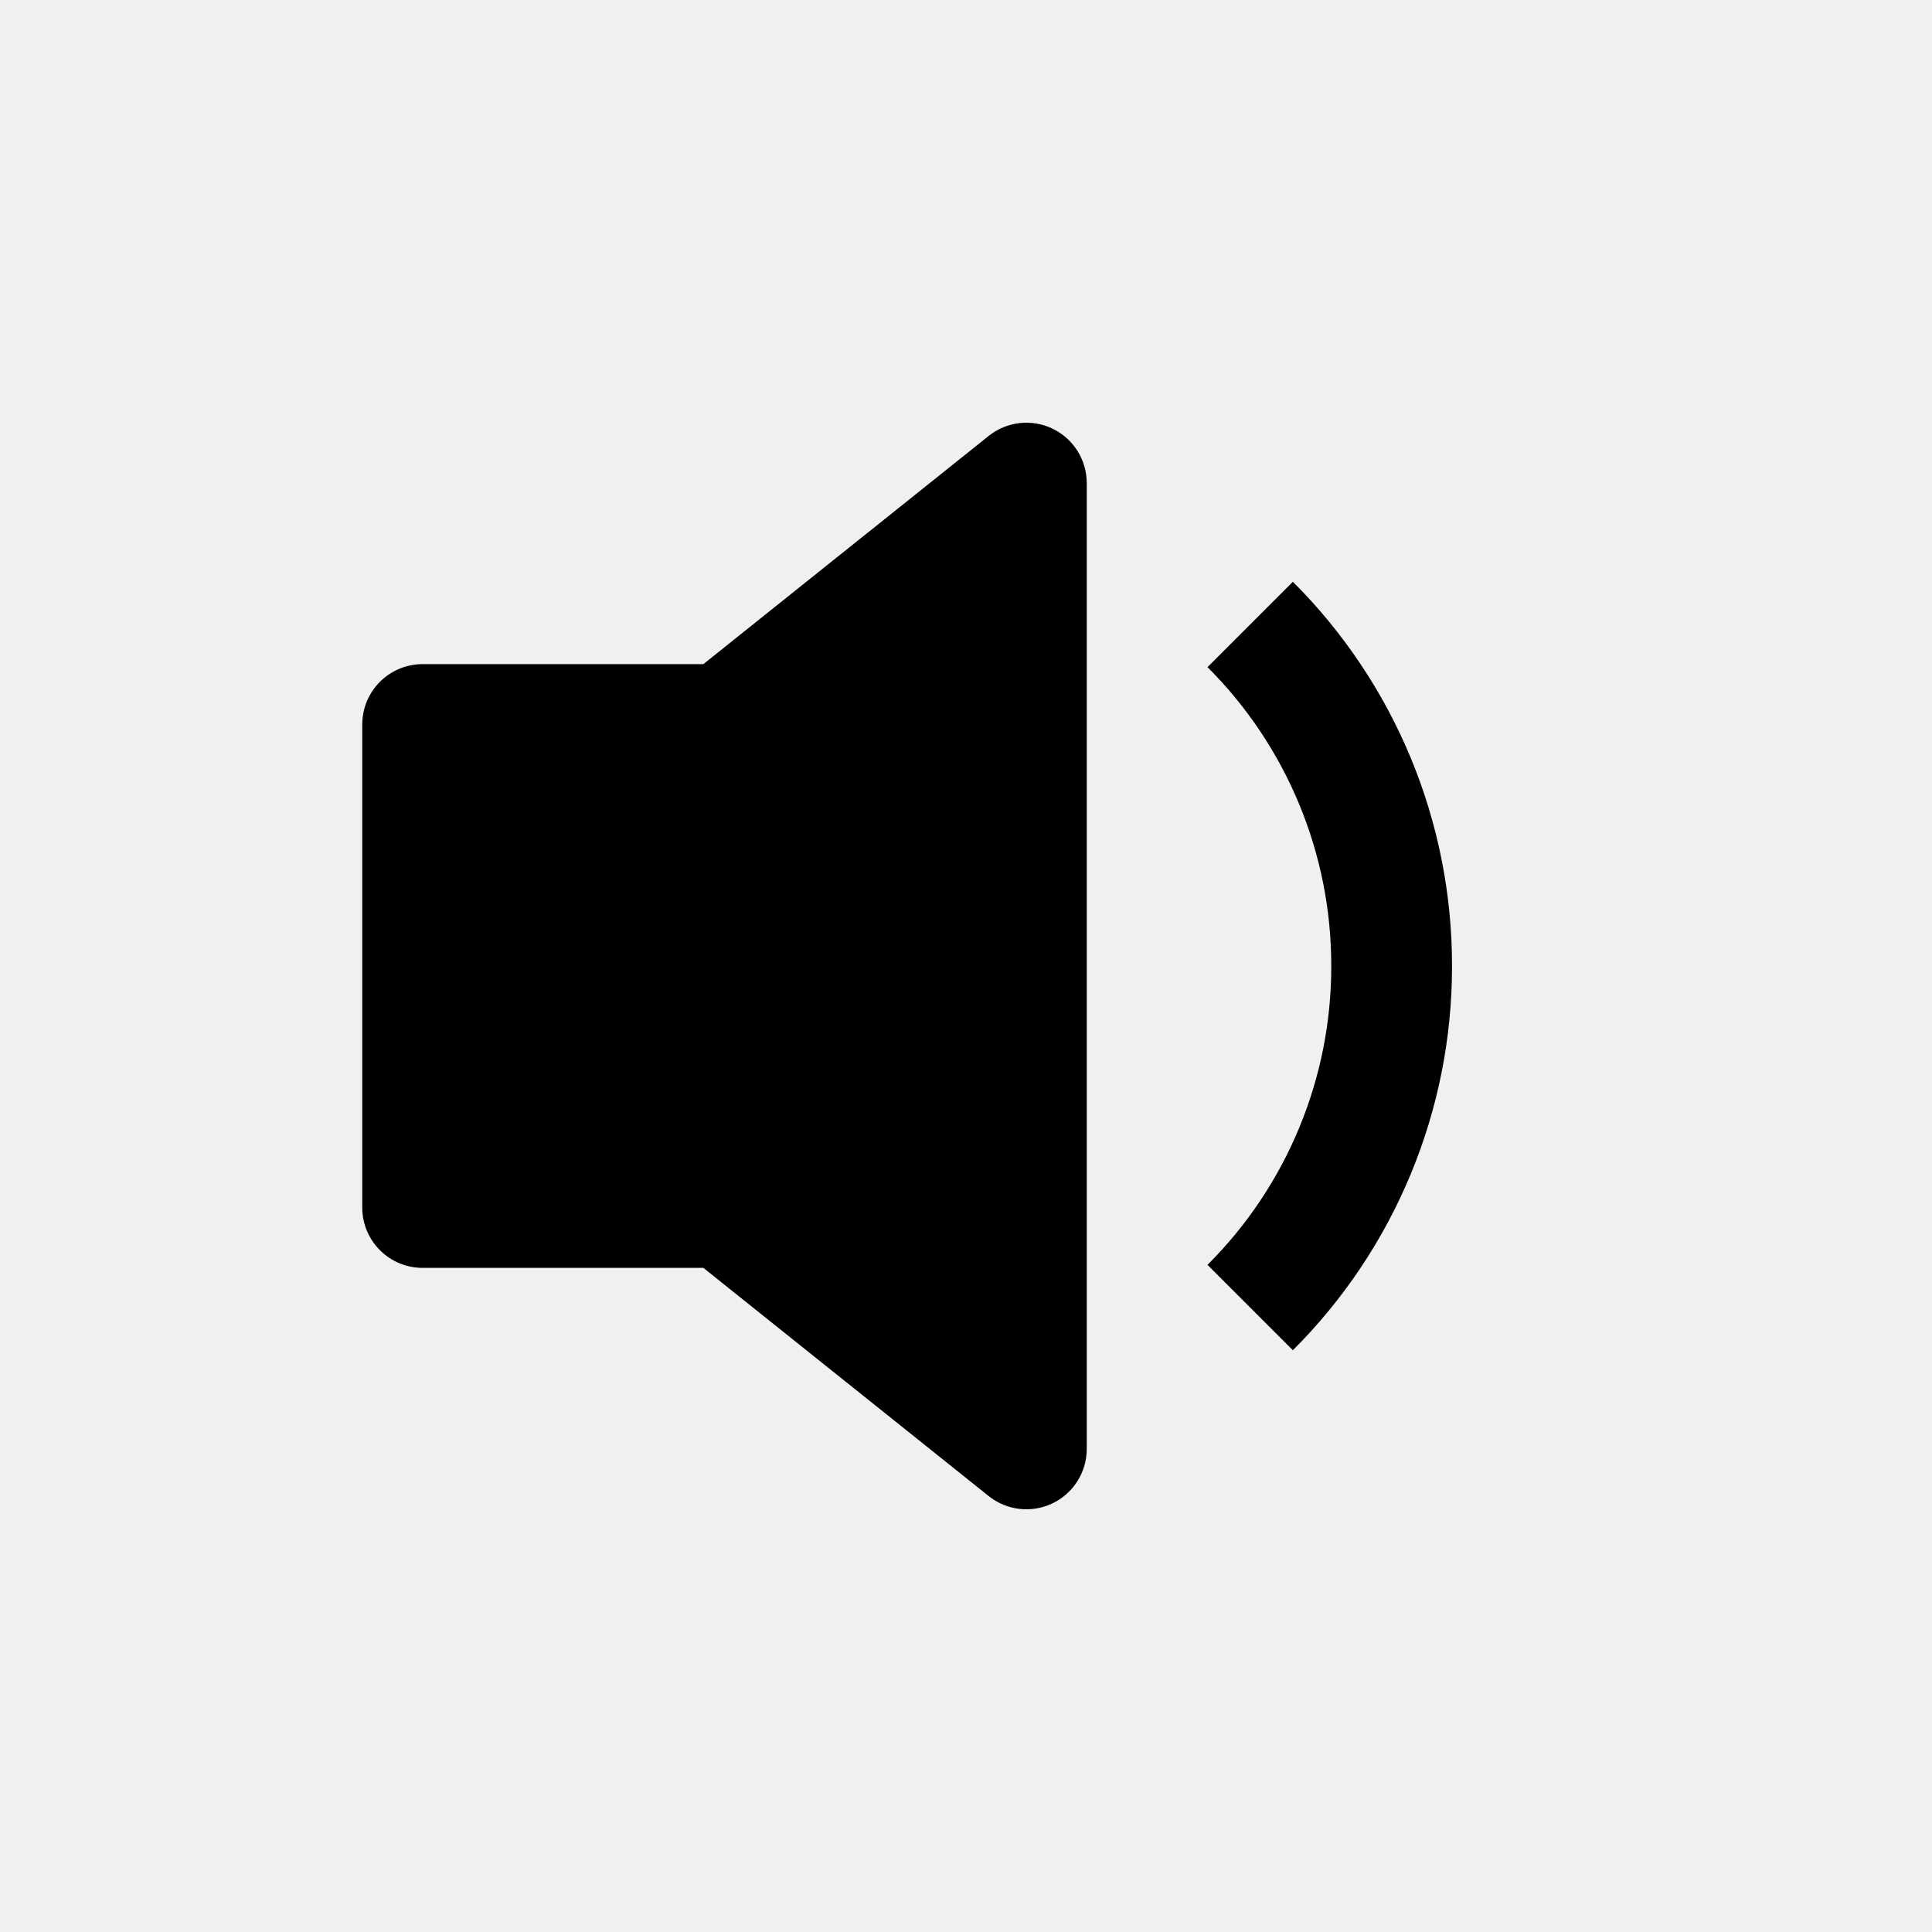
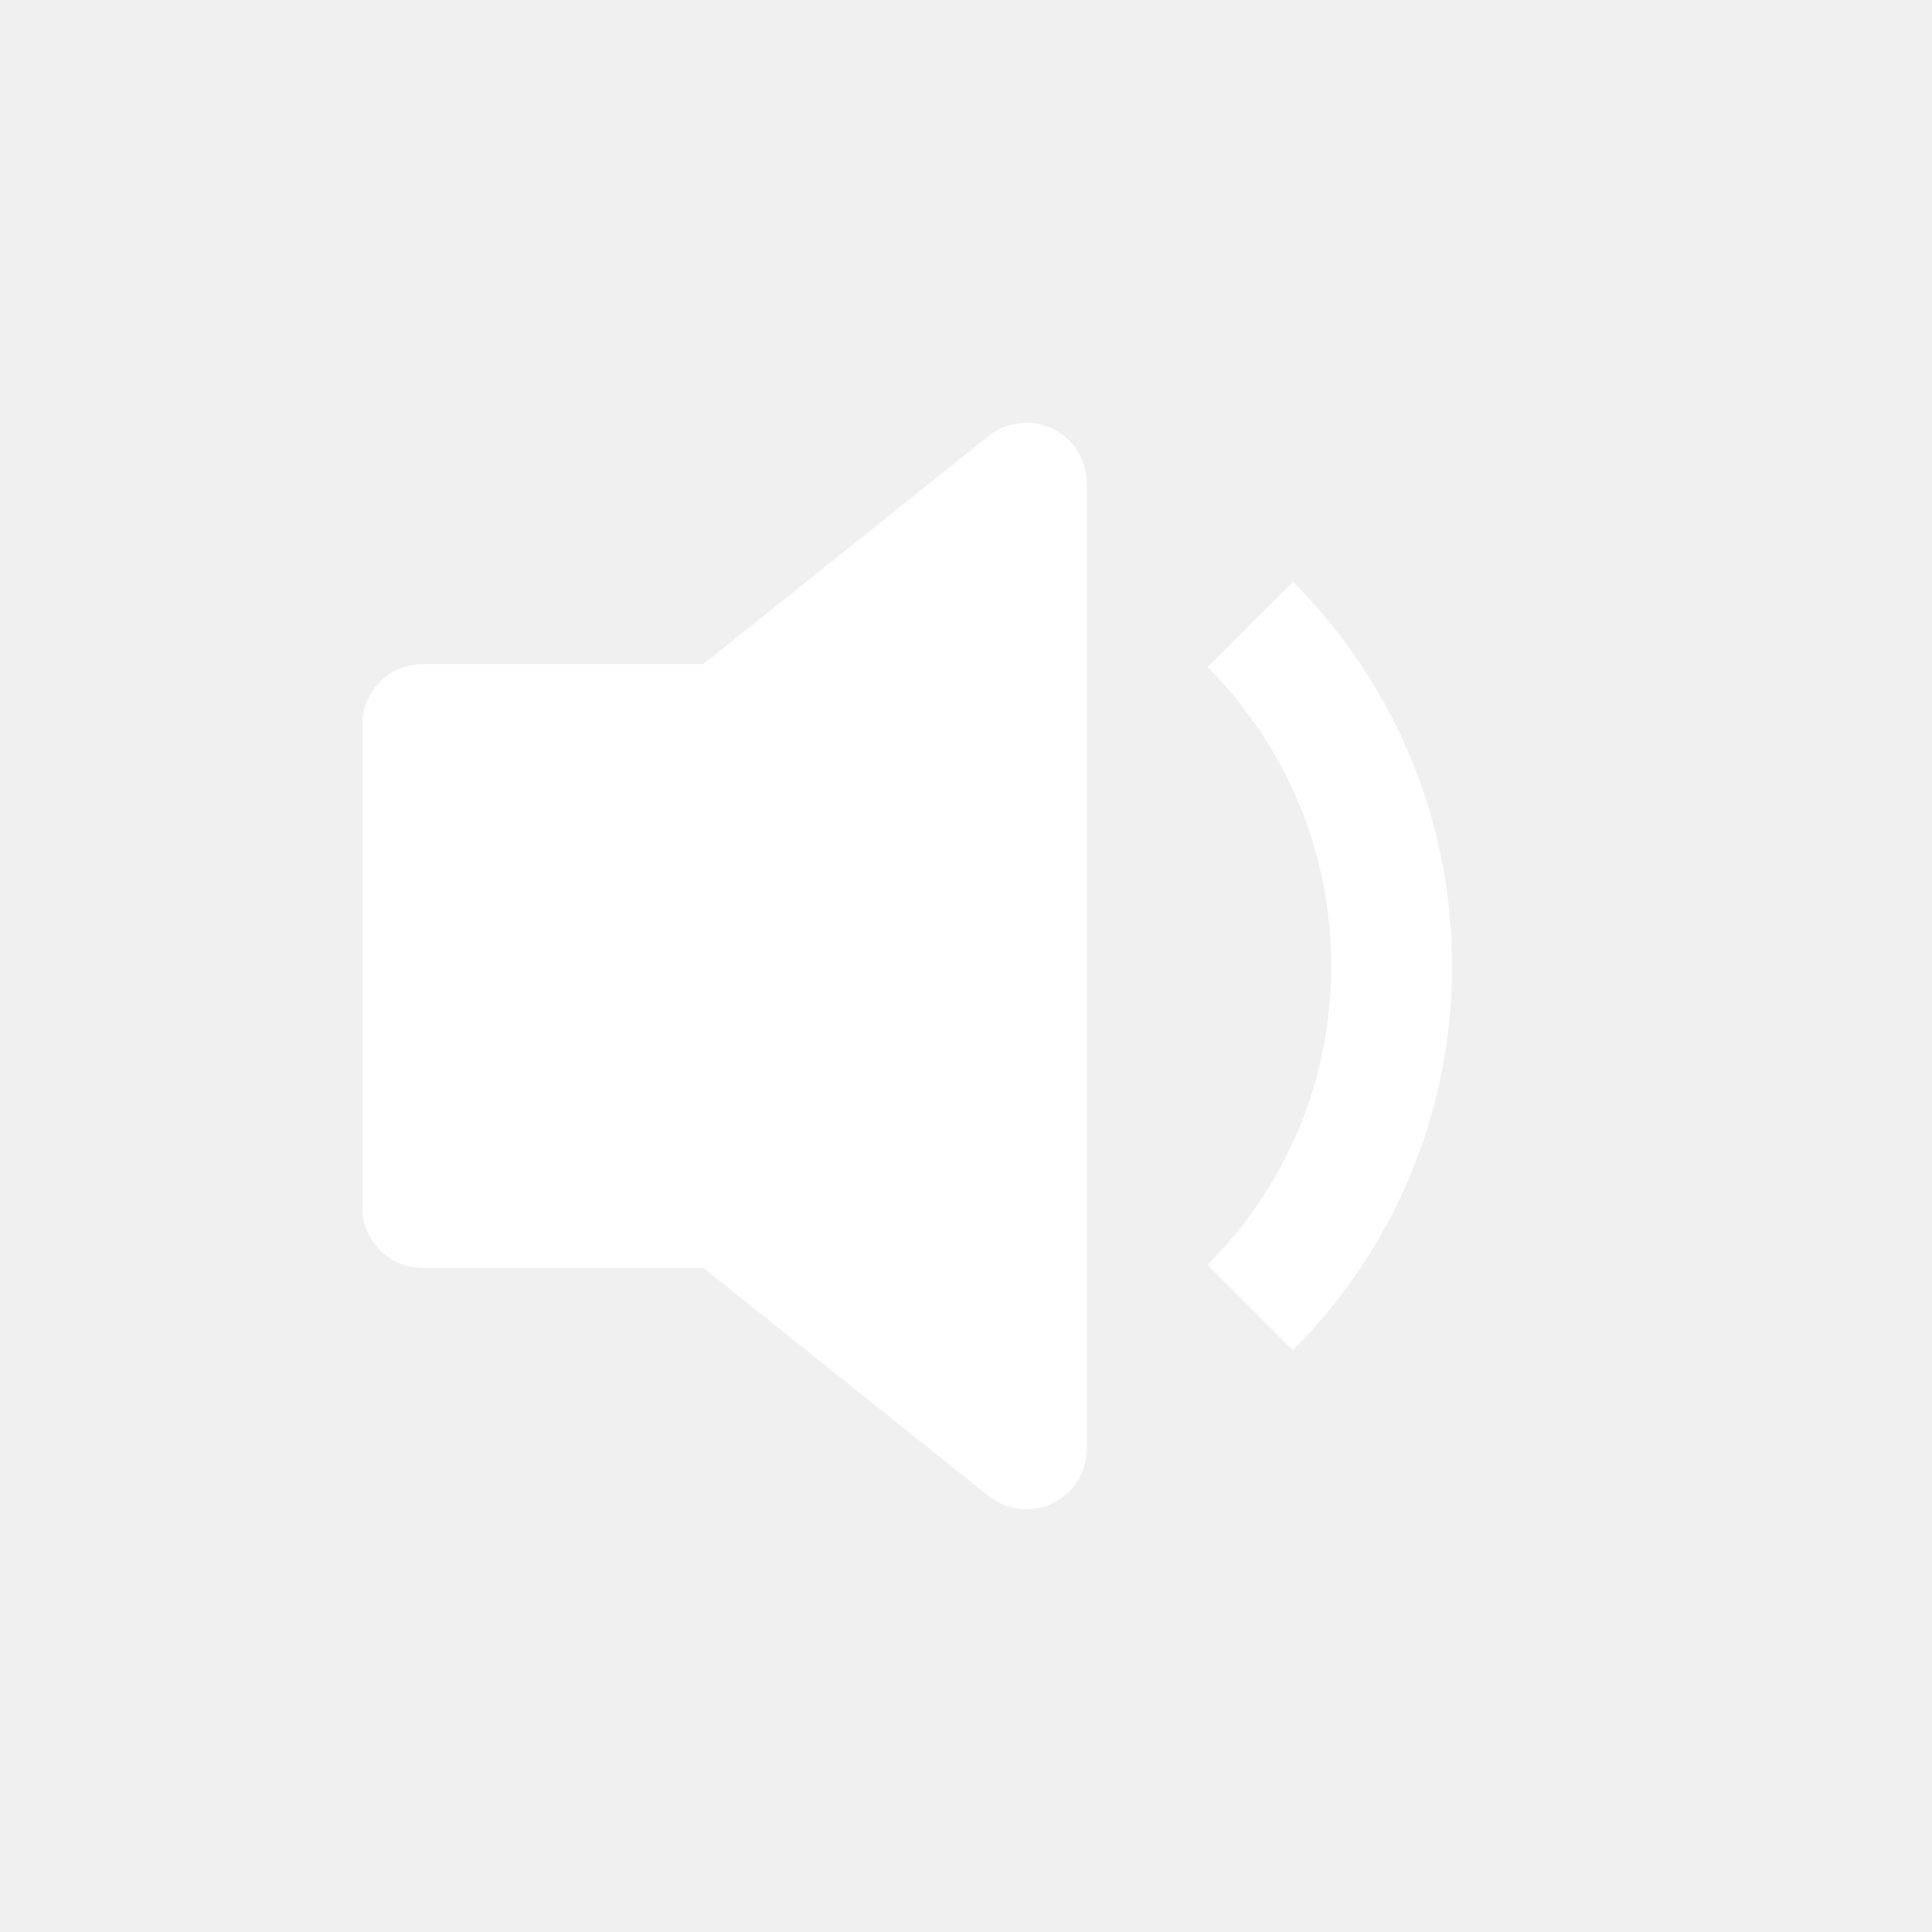
- <svg xmlns="http://www.w3.org/2000/svg" width="16" height="16" fill="currentColor" class="bi bi-volume-down-fill" viewBox="0 0 16 16">
+ <svg xmlns="http://www.w3.org/2000/svg" width="16" height="16" fill="#ffffff" class="bi bi-volume-down-fill" viewBox="0 0 16 16">
  <path d="M9 4a.5.5 0 0 0-.812-.39L5.825 5.5H3.5A.5.5 0 0 0 3 6v4a.5.5 0 0 0 .5.5h2.325l2.363 1.89A.5.5 0 0 0 9 12V4zm3.025 4a4.486 4.486 0 0 1-1.318 3.182L10 10.475A3.489 3.489 0 0 0 11.025 8 3.49 3.49 0 0 0 10 5.525l.707-.707A4.486 4.486 0 0 1 12.025 8z" />
</svg>
